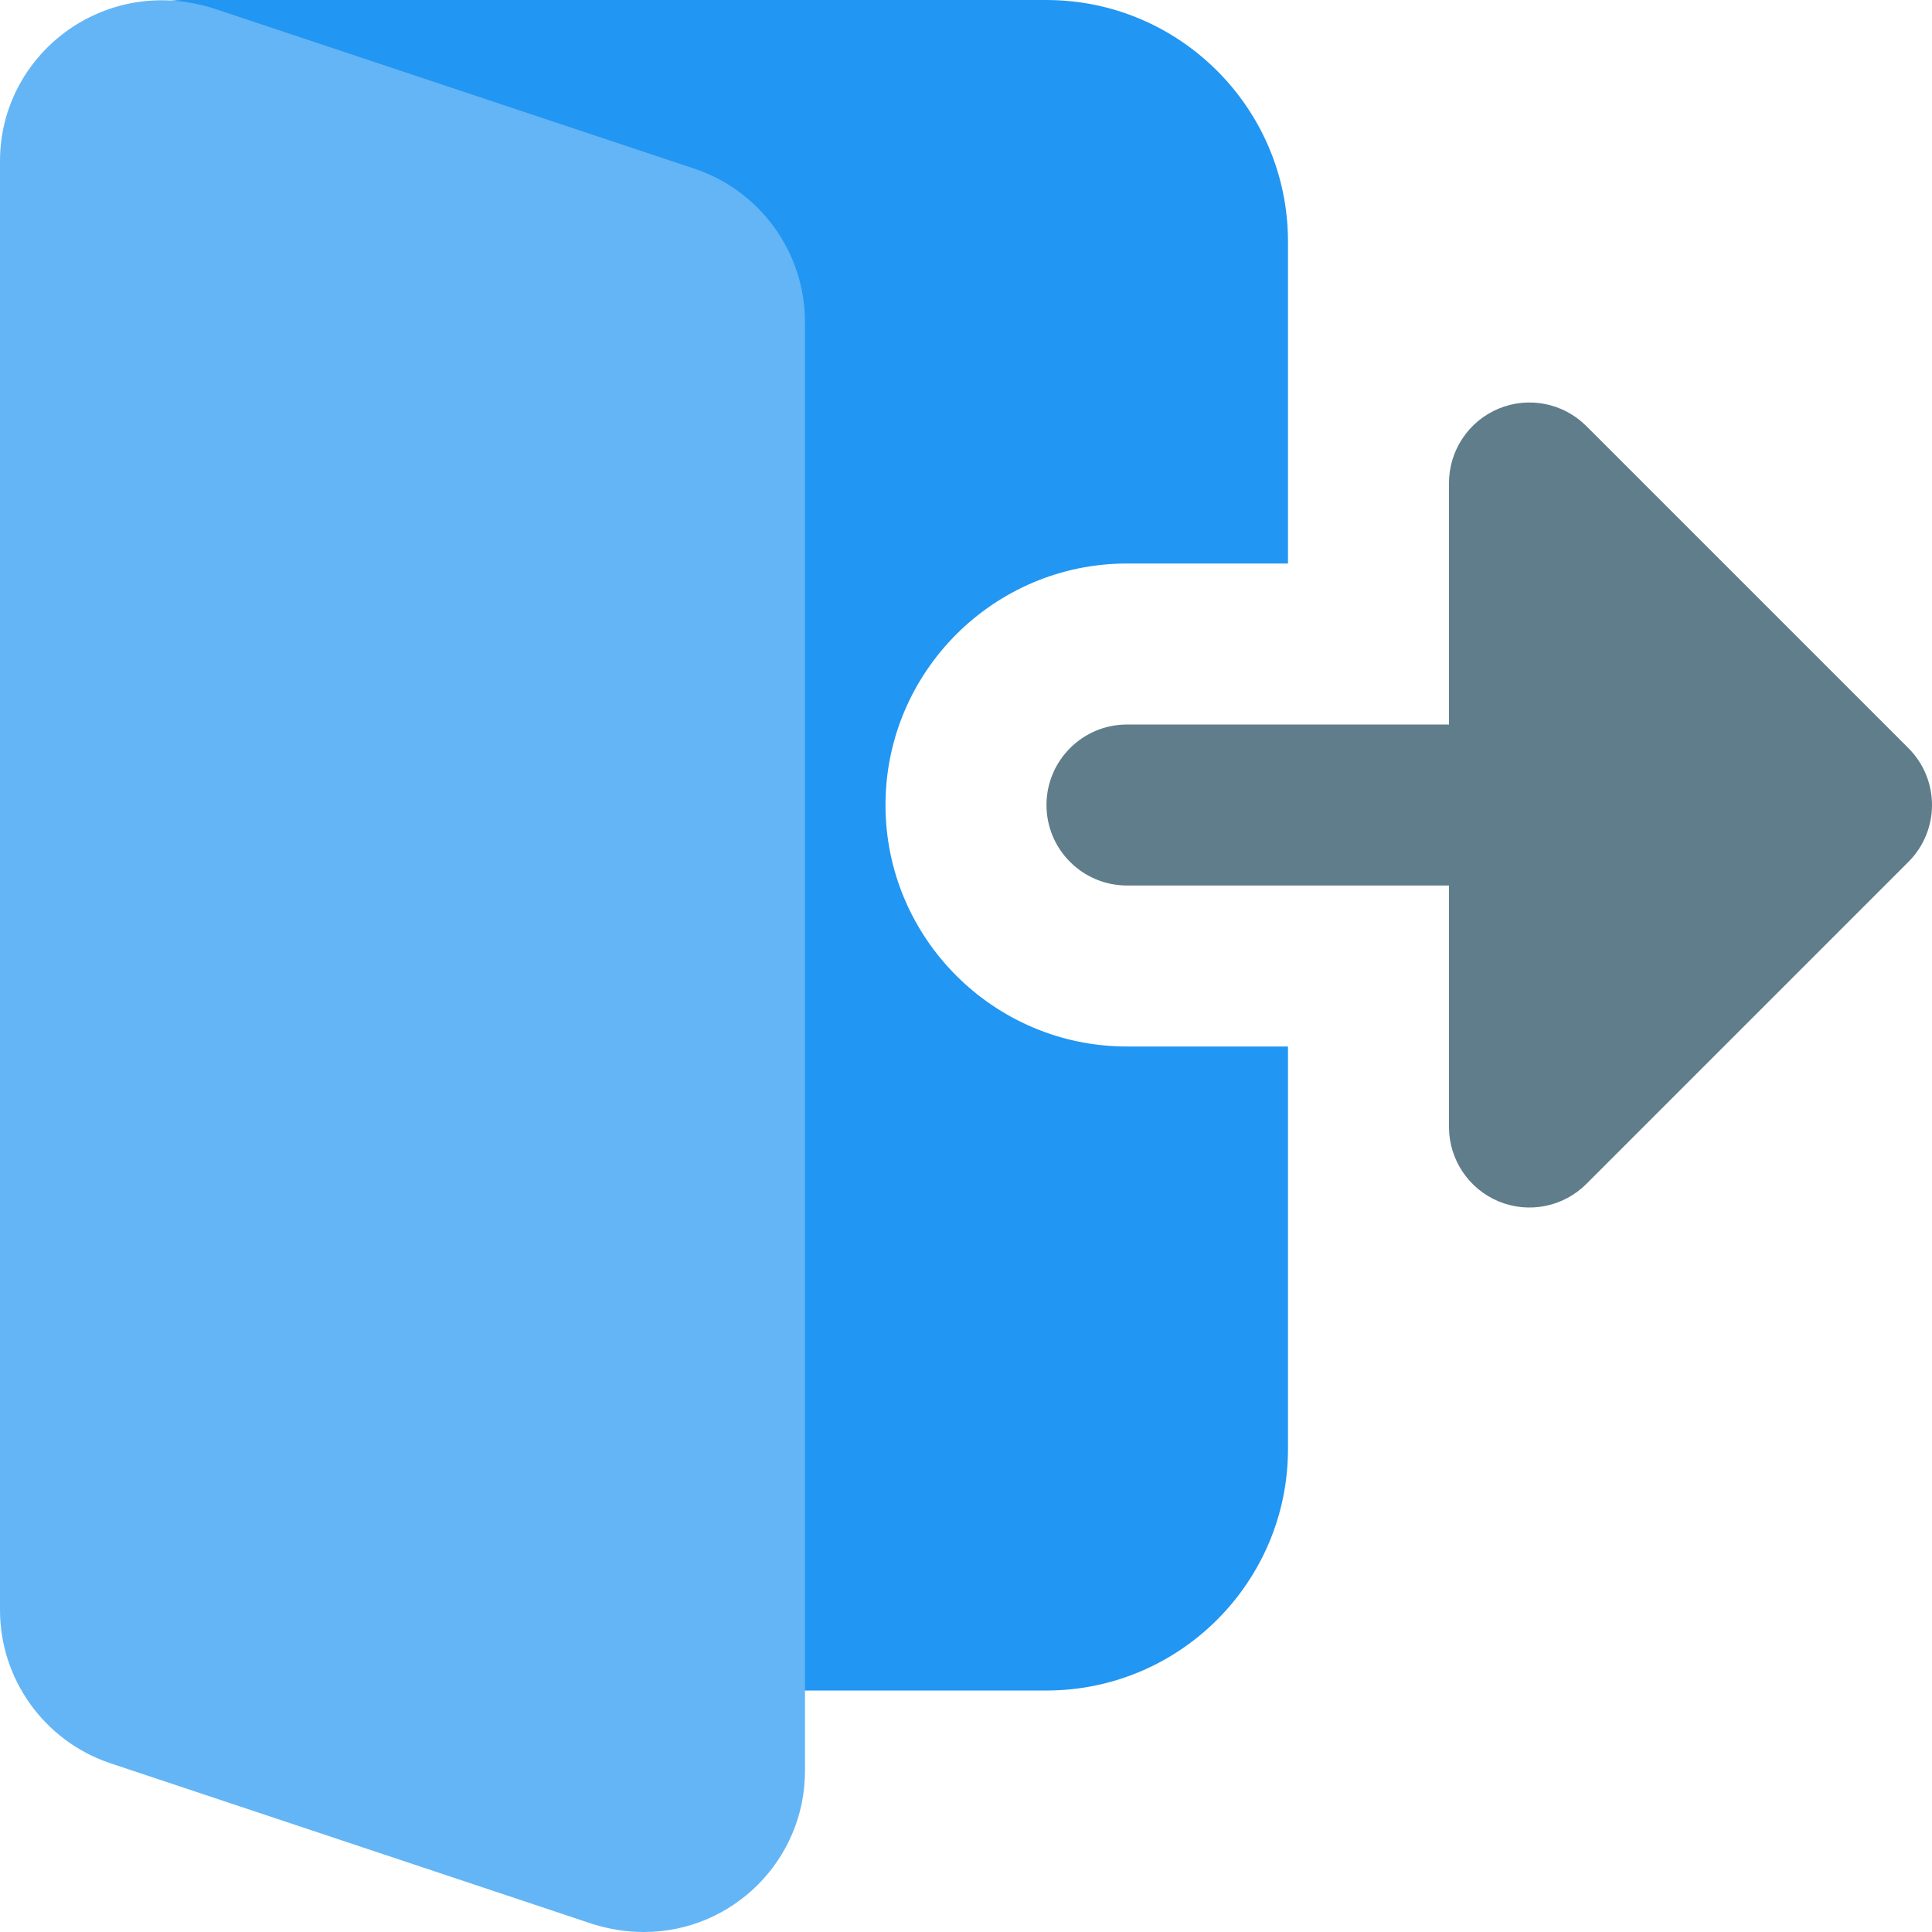
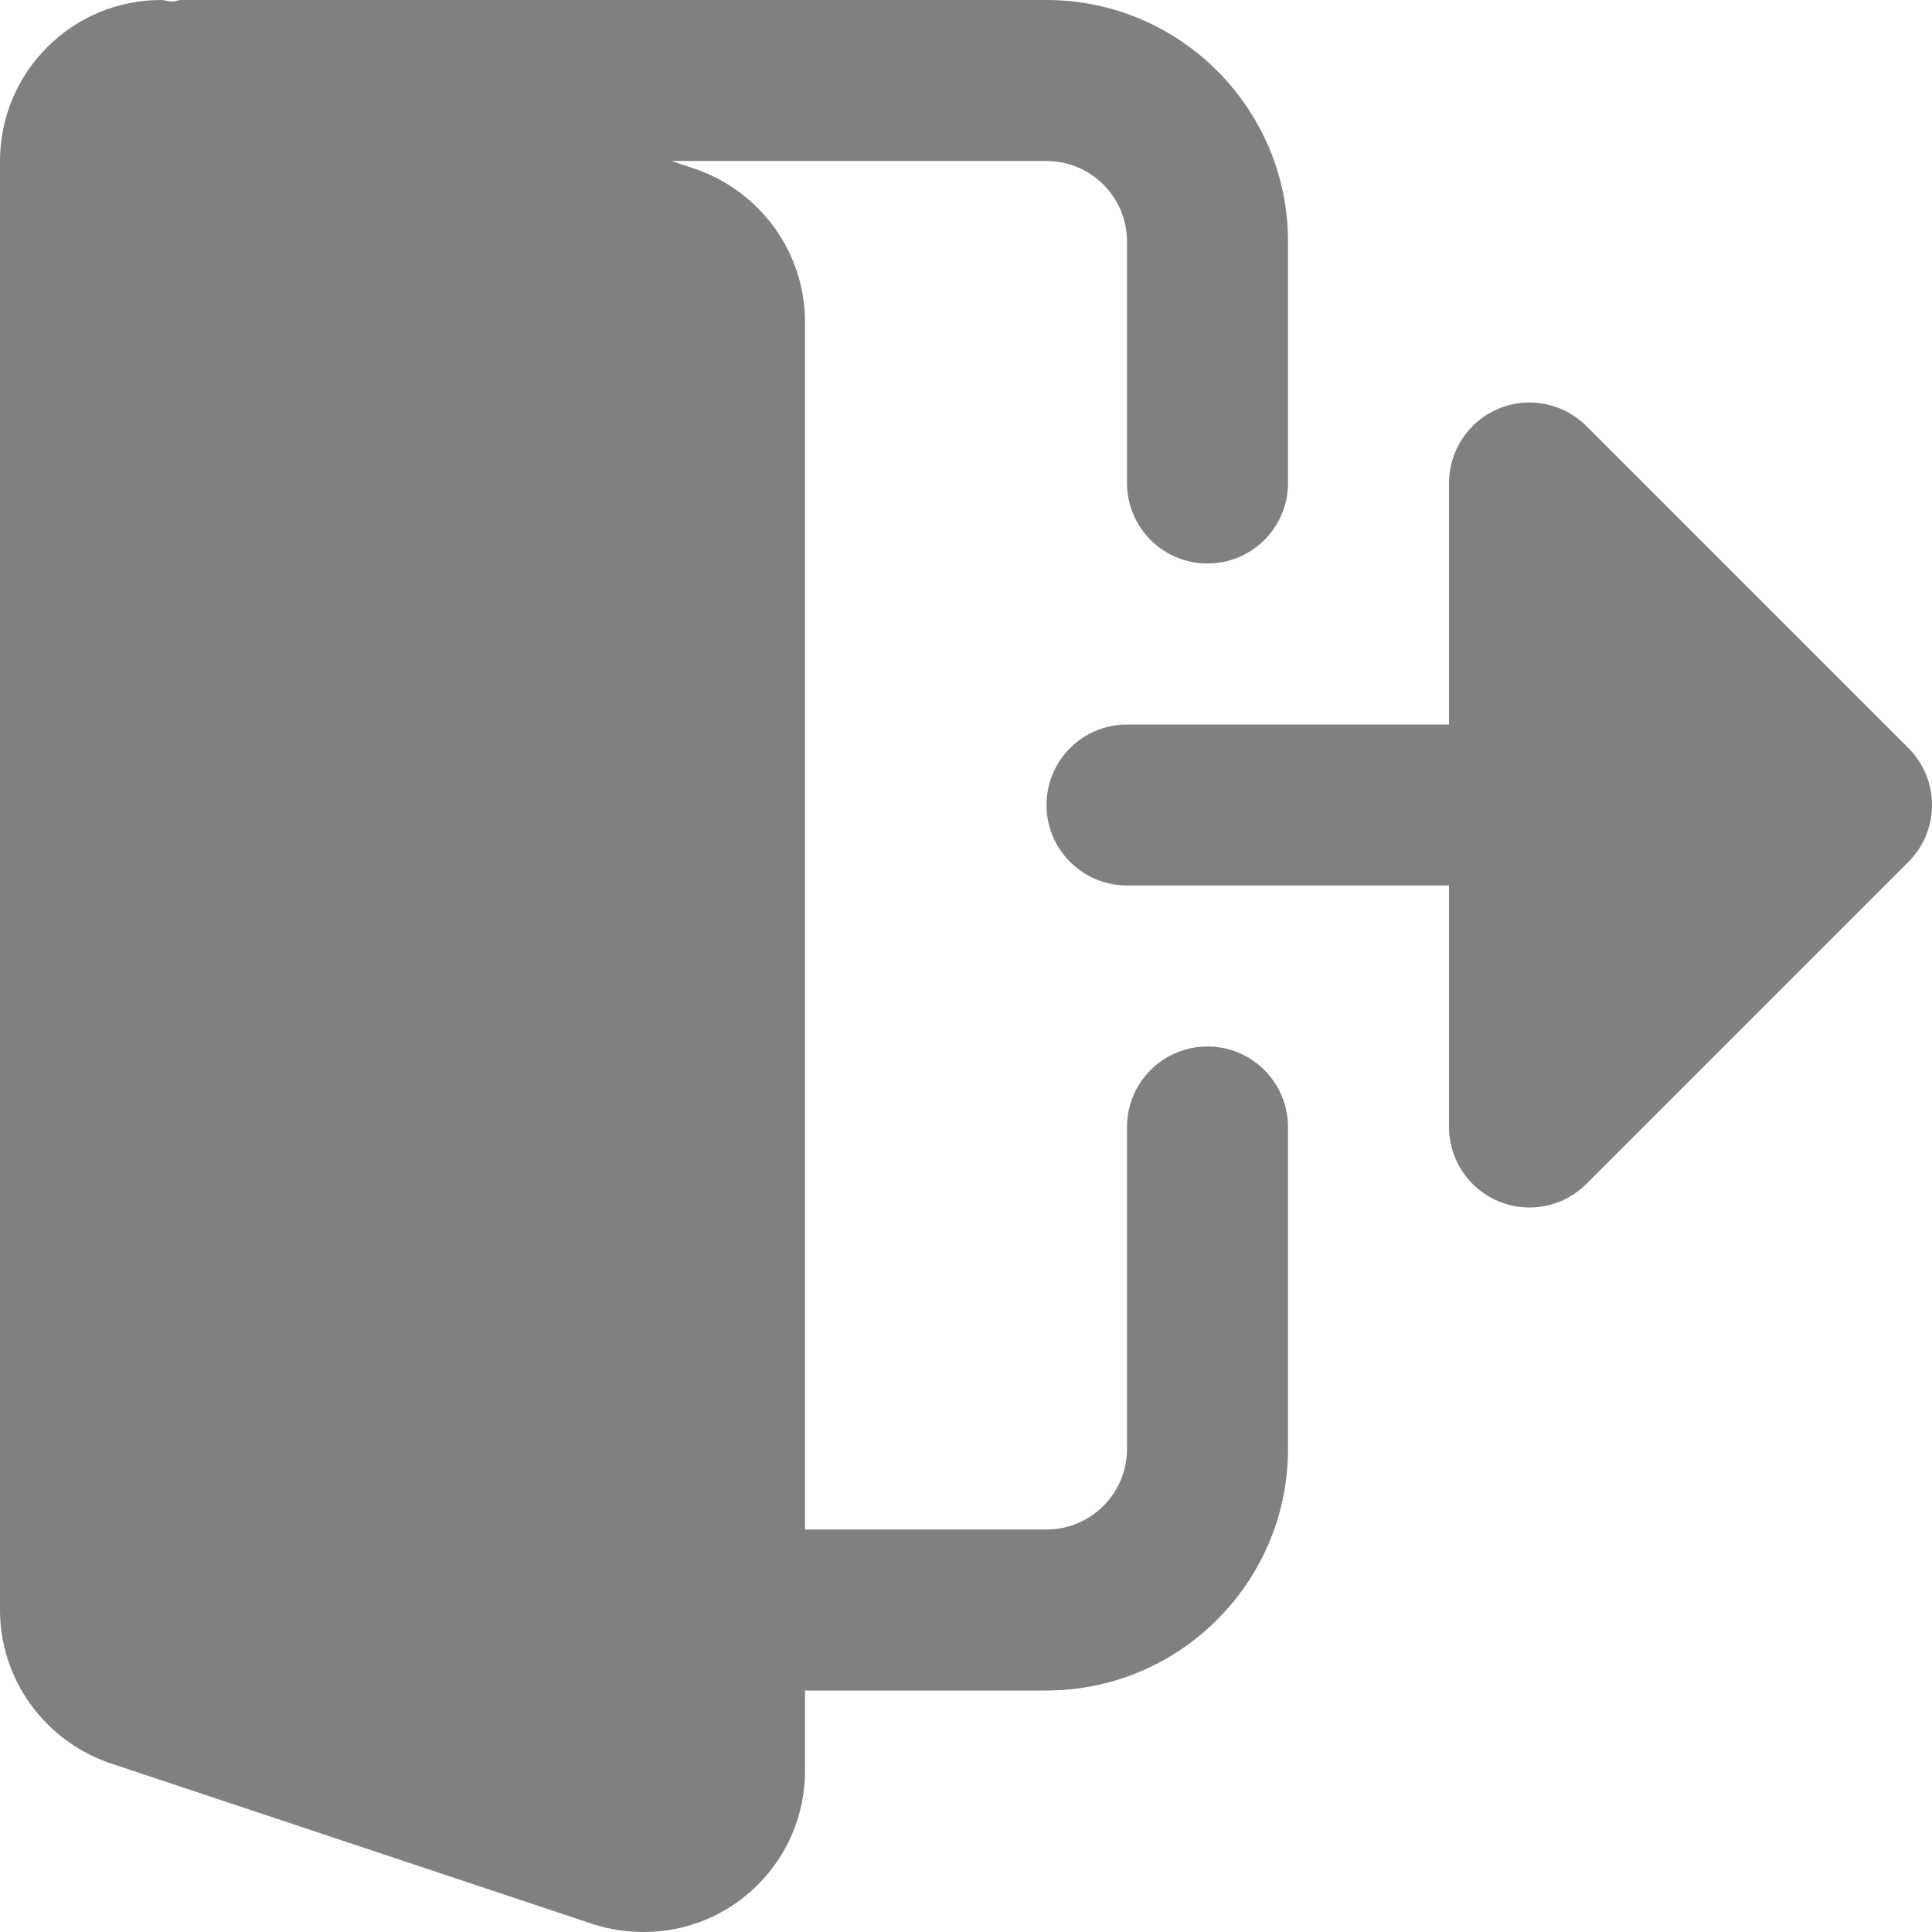
- <svg xmlns="http://www.w3.org/2000/svg" height="512pt" viewBox="0 0 512.005 512" width="512pt">
-   <path d="m298.668 277.336c-35.285 0-64-28.715-64-64 0-35.285 28.715-64 64-64h42.664v-85.332c0-35.285-28.715-64-64-64h-229.332c-7.02 0-13.59 3.453-17.578 9.234-3.969 5.781-4.863 13.145-2.348 19.691l154.668 405.336c3.137 8.277 11.07 13.738 19.926 13.738h74.664c35.285 0 64-28.715 64-64v-106.668zm0 0" fill="#2196f3" />
-   <path d="m397.164 318.383c-7.957-3.309-13.164-11.094-13.164-19.715v-64h-85.332c-11.777 0-21.336-9.555-21.336-21.332 0-11.777 9.559-21.332 21.336-21.332h85.332v-64c0-8.621 5.207-16.406 13.164-19.715 7.977-3.305 17.152-1.469 23.25 4.633l85.336 85.332c8.34 8.34 8.34 21.824 0 30.164l-85.336 85.336c-6.098 6.098-15.273 7.934-23.25 4.629zm0 0" fill="#607d8b" />
-   <path d="m184.449 44.844-128.191-42.73c-28.93-8.895-56.258 12.461-56.258 40.555v384c0 18.242 11.605 34.52 28.887 40.492l128.168 42.73c4.715 1.449 9.047 2.113 13.613 2.113 23.531 0 42.664-19.137 42.664-42.668v-384c0-18.238-11.605-34.516-28.883-40.492zm0 0" fill="#64b5f6" />
+ <svg xmlns="http://www.w3.org/2000/svg" id="bold" enable-background="new 0 0 24 24" height="512" viewBox="0 0 24 24" width="512">
+   <g>
+     <path style="fill:gray" d="m15 13c-.553 0-1 .448-1 1v4c0 .551-.448 1-1 1h-3v-15c0-.854-.544-1.617-1.362-1.901l-.296-.099h4.658c.552 0 1 .449 1 1v3c0 .552.447 1 1 1s1-.448 1-1v-3c0-1.654-1.346-3-3-3h-10.75c-.038 0-.07.017-.107.022-.048-.004-.094-.022-.143-.022-1.103 0-2 .897-2 2v18c0 .854.544 1.617 1.362 1.901l6.018 2.006c.204.063.407.093.62.093 1.103 0 2-.897 2-2v-1h3c1.654 0 3-1.346 3-3v-4c0-.552-.447-1-1-1z" />
+     <path style="fill:gray" d="m23.707 9.293-4-4c-.286-.286-.716-.372-1.09-.217-.373.155-.617.52-.617.924v3h-4c-.552 0-1 .448-1 1s.448 1 1 1h4v3c0 .404.244.769.617.924.374.155.804.069 1.09-.217l4-4c.391-.391.391-1.023 0-1.414z" />
+   </g>
</svg>
